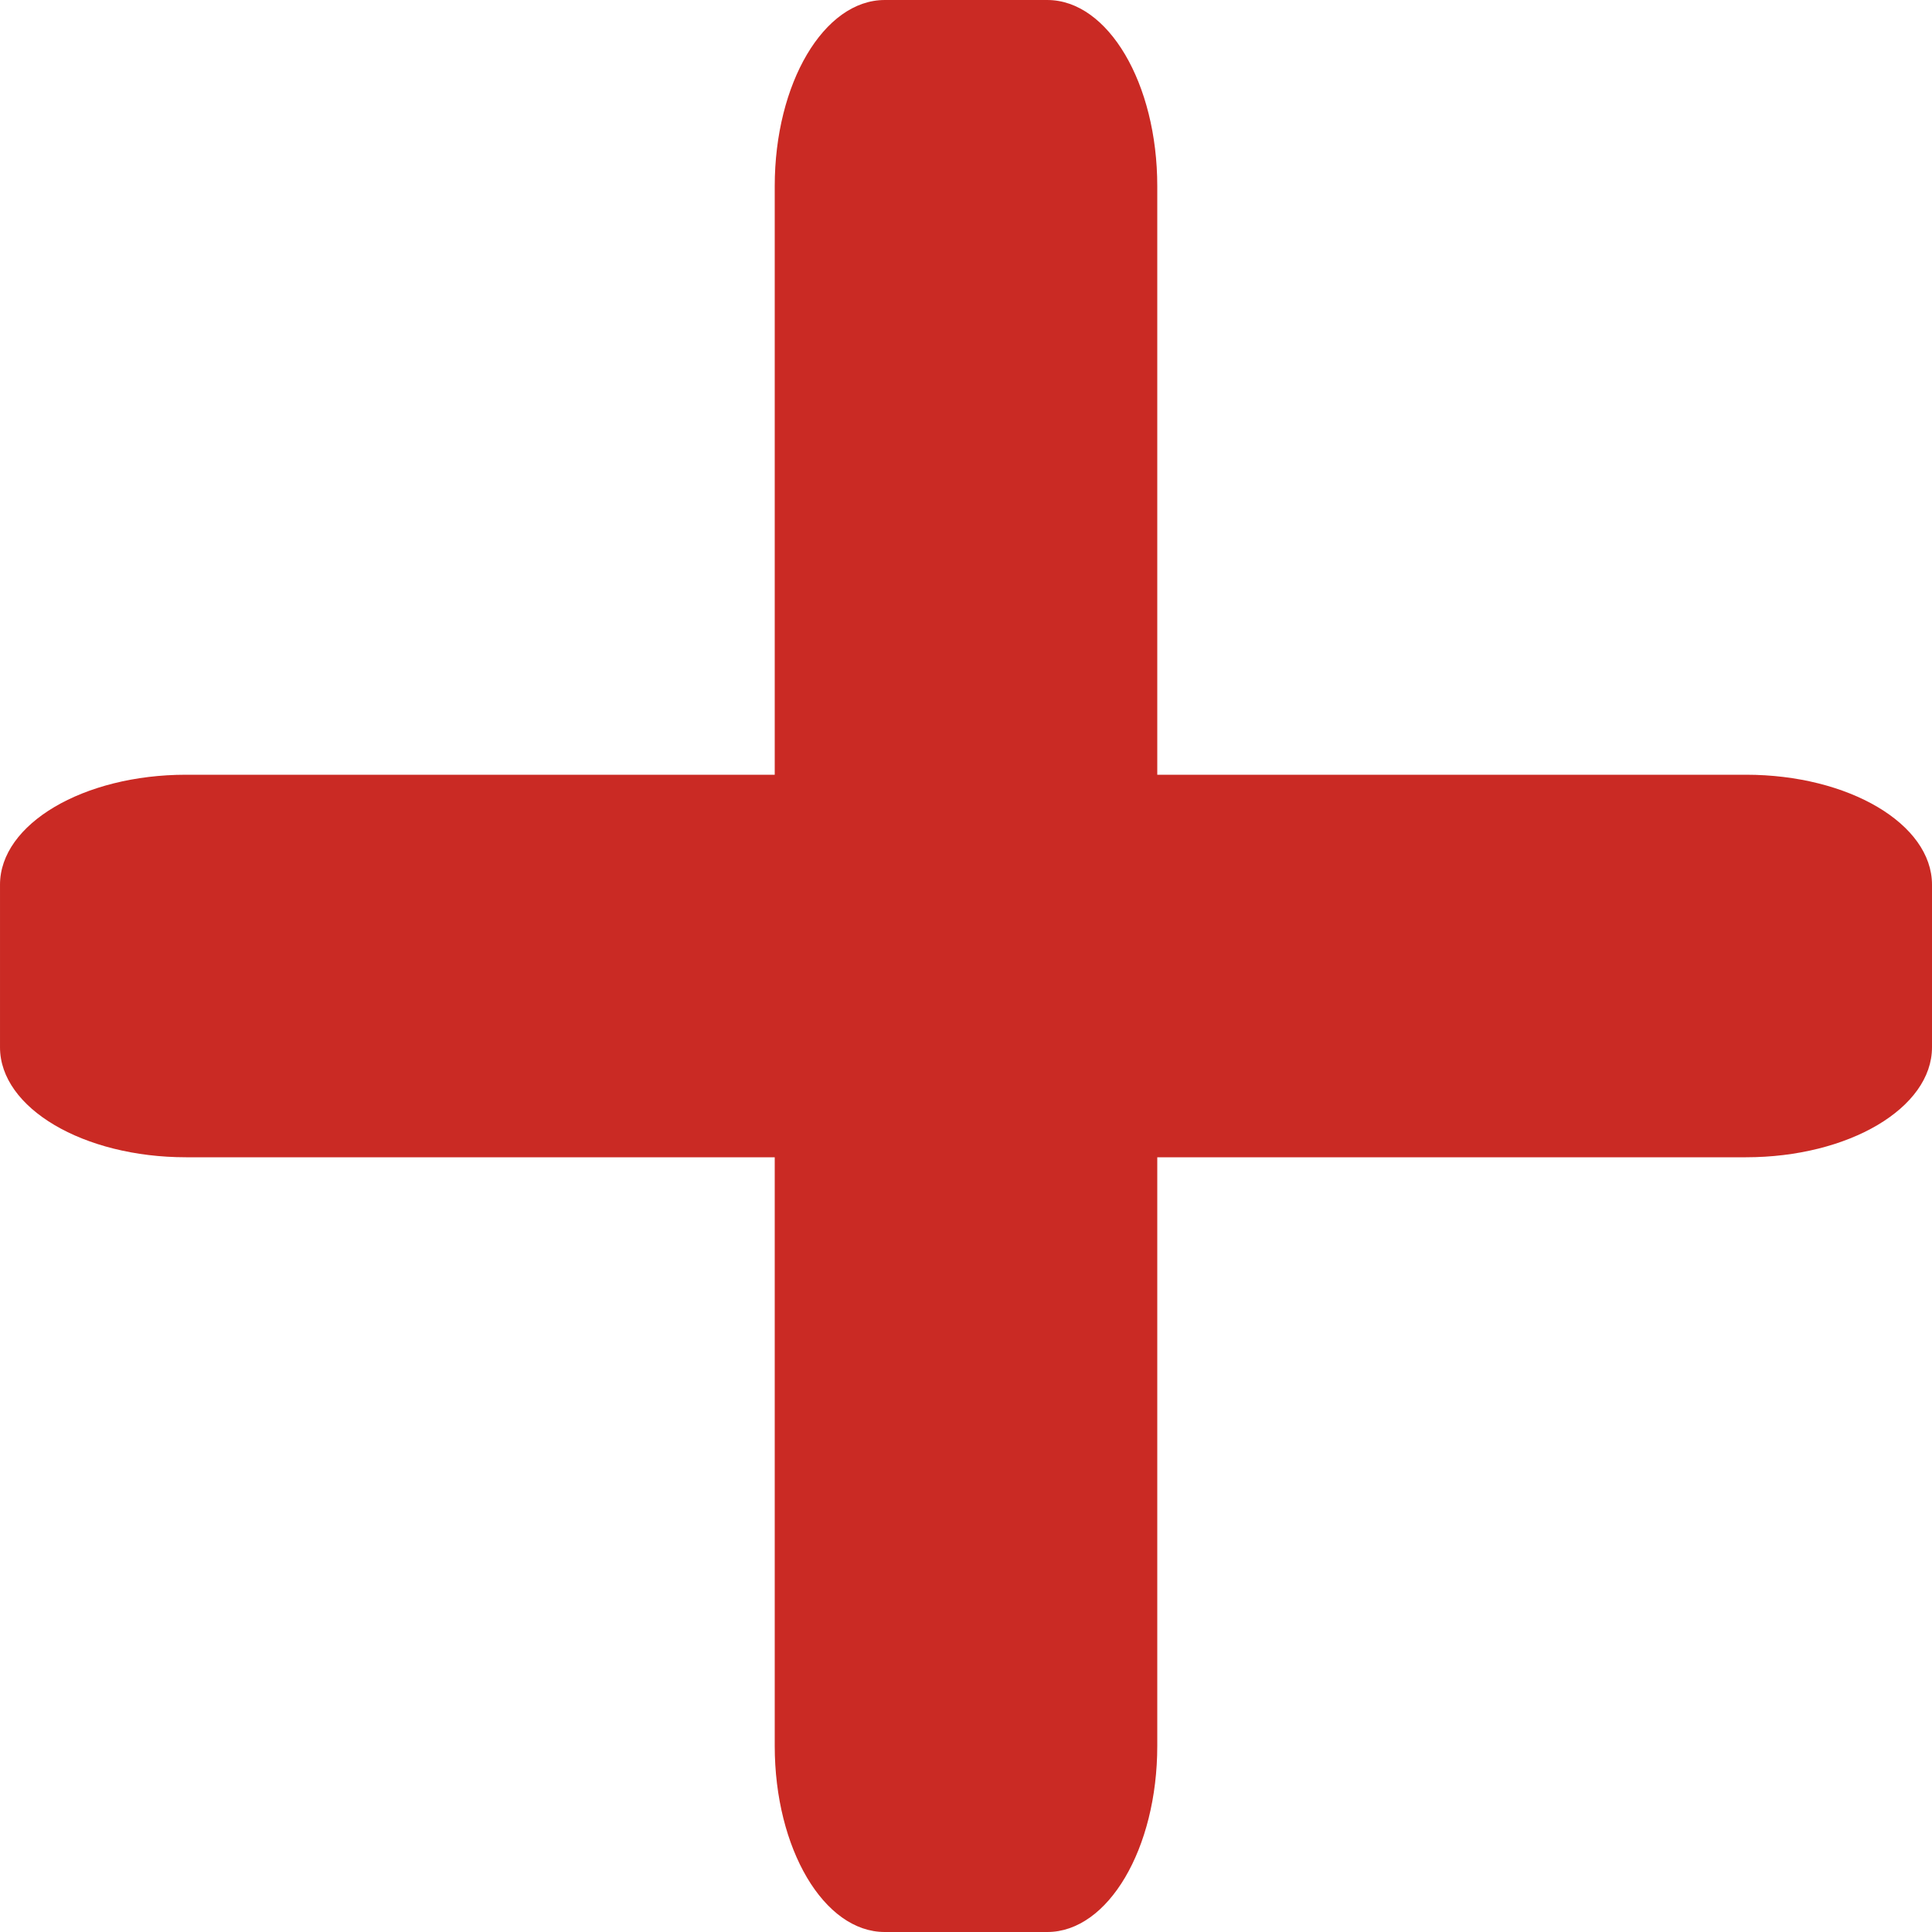
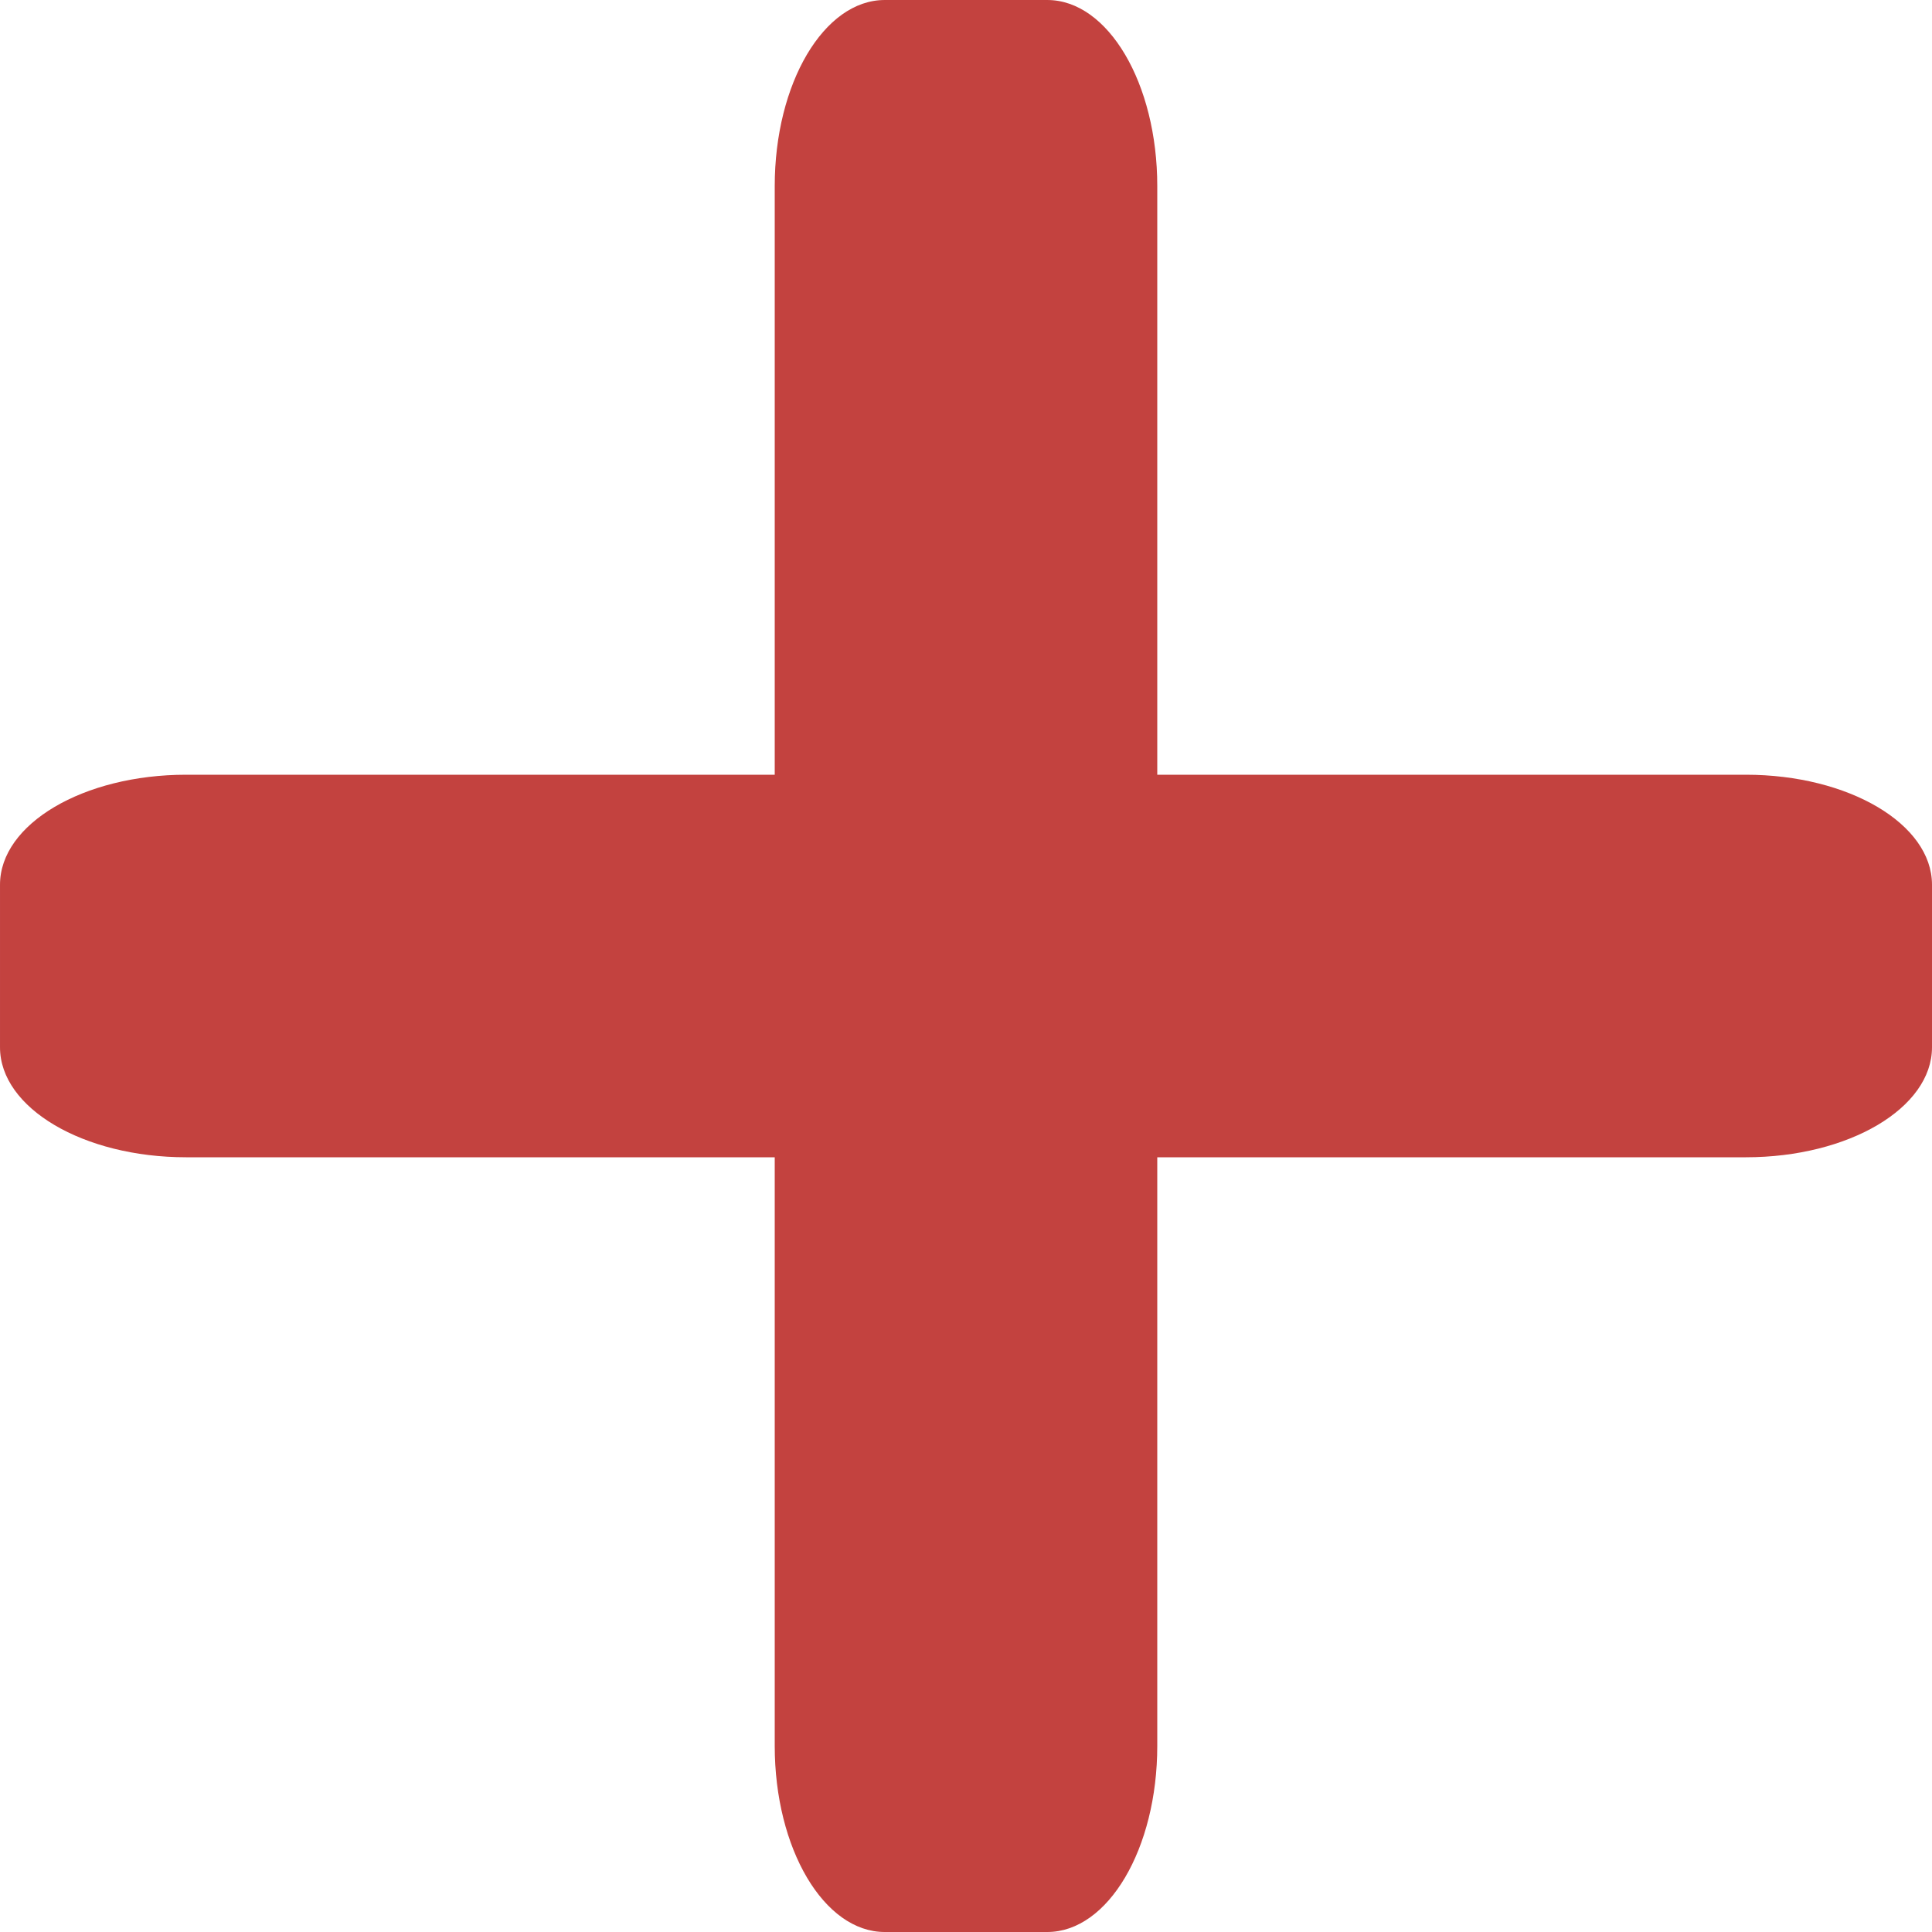
<svg xmlns="http://www.w3.org/2000/svg" version="1.0" id="Calque_1" x="0px" y="0px" viewBox="0 0 4000 4000" style="enable-background:new 0 0 4000 4000;" xml:space="preserve">
  <g id="Reduire">
-     <path style="fill:#ca2a24;" d="M0.01,2168.32v-336.64C0.01,1705.93,172.5,1604,385.27,1604h3229.47   c212.78,0,385.26,101.94,385.26,227.68v336.64c0,125.75-172.49,227.68-385.26,227.68H385.27C172.5,2396,0.01,2294.06,0.01,2168.32z   " />
+     <path style="fill:#c3423f;" d="M0.01,2168.32v-336.64C0.01,1705.93,172.5,1604,385.27,1604h3229.47   c212.78,0,385.26,101.94,385.26,227.68v336.64c0,125.75-172.49,227.68-385.26,227.68H385.27C172.5,2396,0.01,2294.06,0.01,2168.32z   " />
  </g>
  <g id="Reduire_00000057115158801889038120000001121864820375683773_">
-     <path style="fill:#ca2a24;" d="M1831.68,0.01h336.64C2294.07,0.01,2396,172.5,2396,385.27v3229.47   c0,212.78-101.94,385.26-227.68,385.26h-336.64c-125.75,0-227.68-172.49-227.68-385.26V385.27   C1604,172.5,1705.94,0.01,1831.68,0.01z" />
+     <path style="fill:#c3423f;" d="M1831.68,0.01h336.64C2294.07,0.01,2396,172.5,2396,385.27v3229.47   c0,212.78-101.94,385.26-227.68,385.26h-336.64c-125.75,0-227.68-172.49-227.68-385.26V385.27   C1604,172.5,1705.94,0.01,1831.68,0.01z" />
  </g>
</svg>
